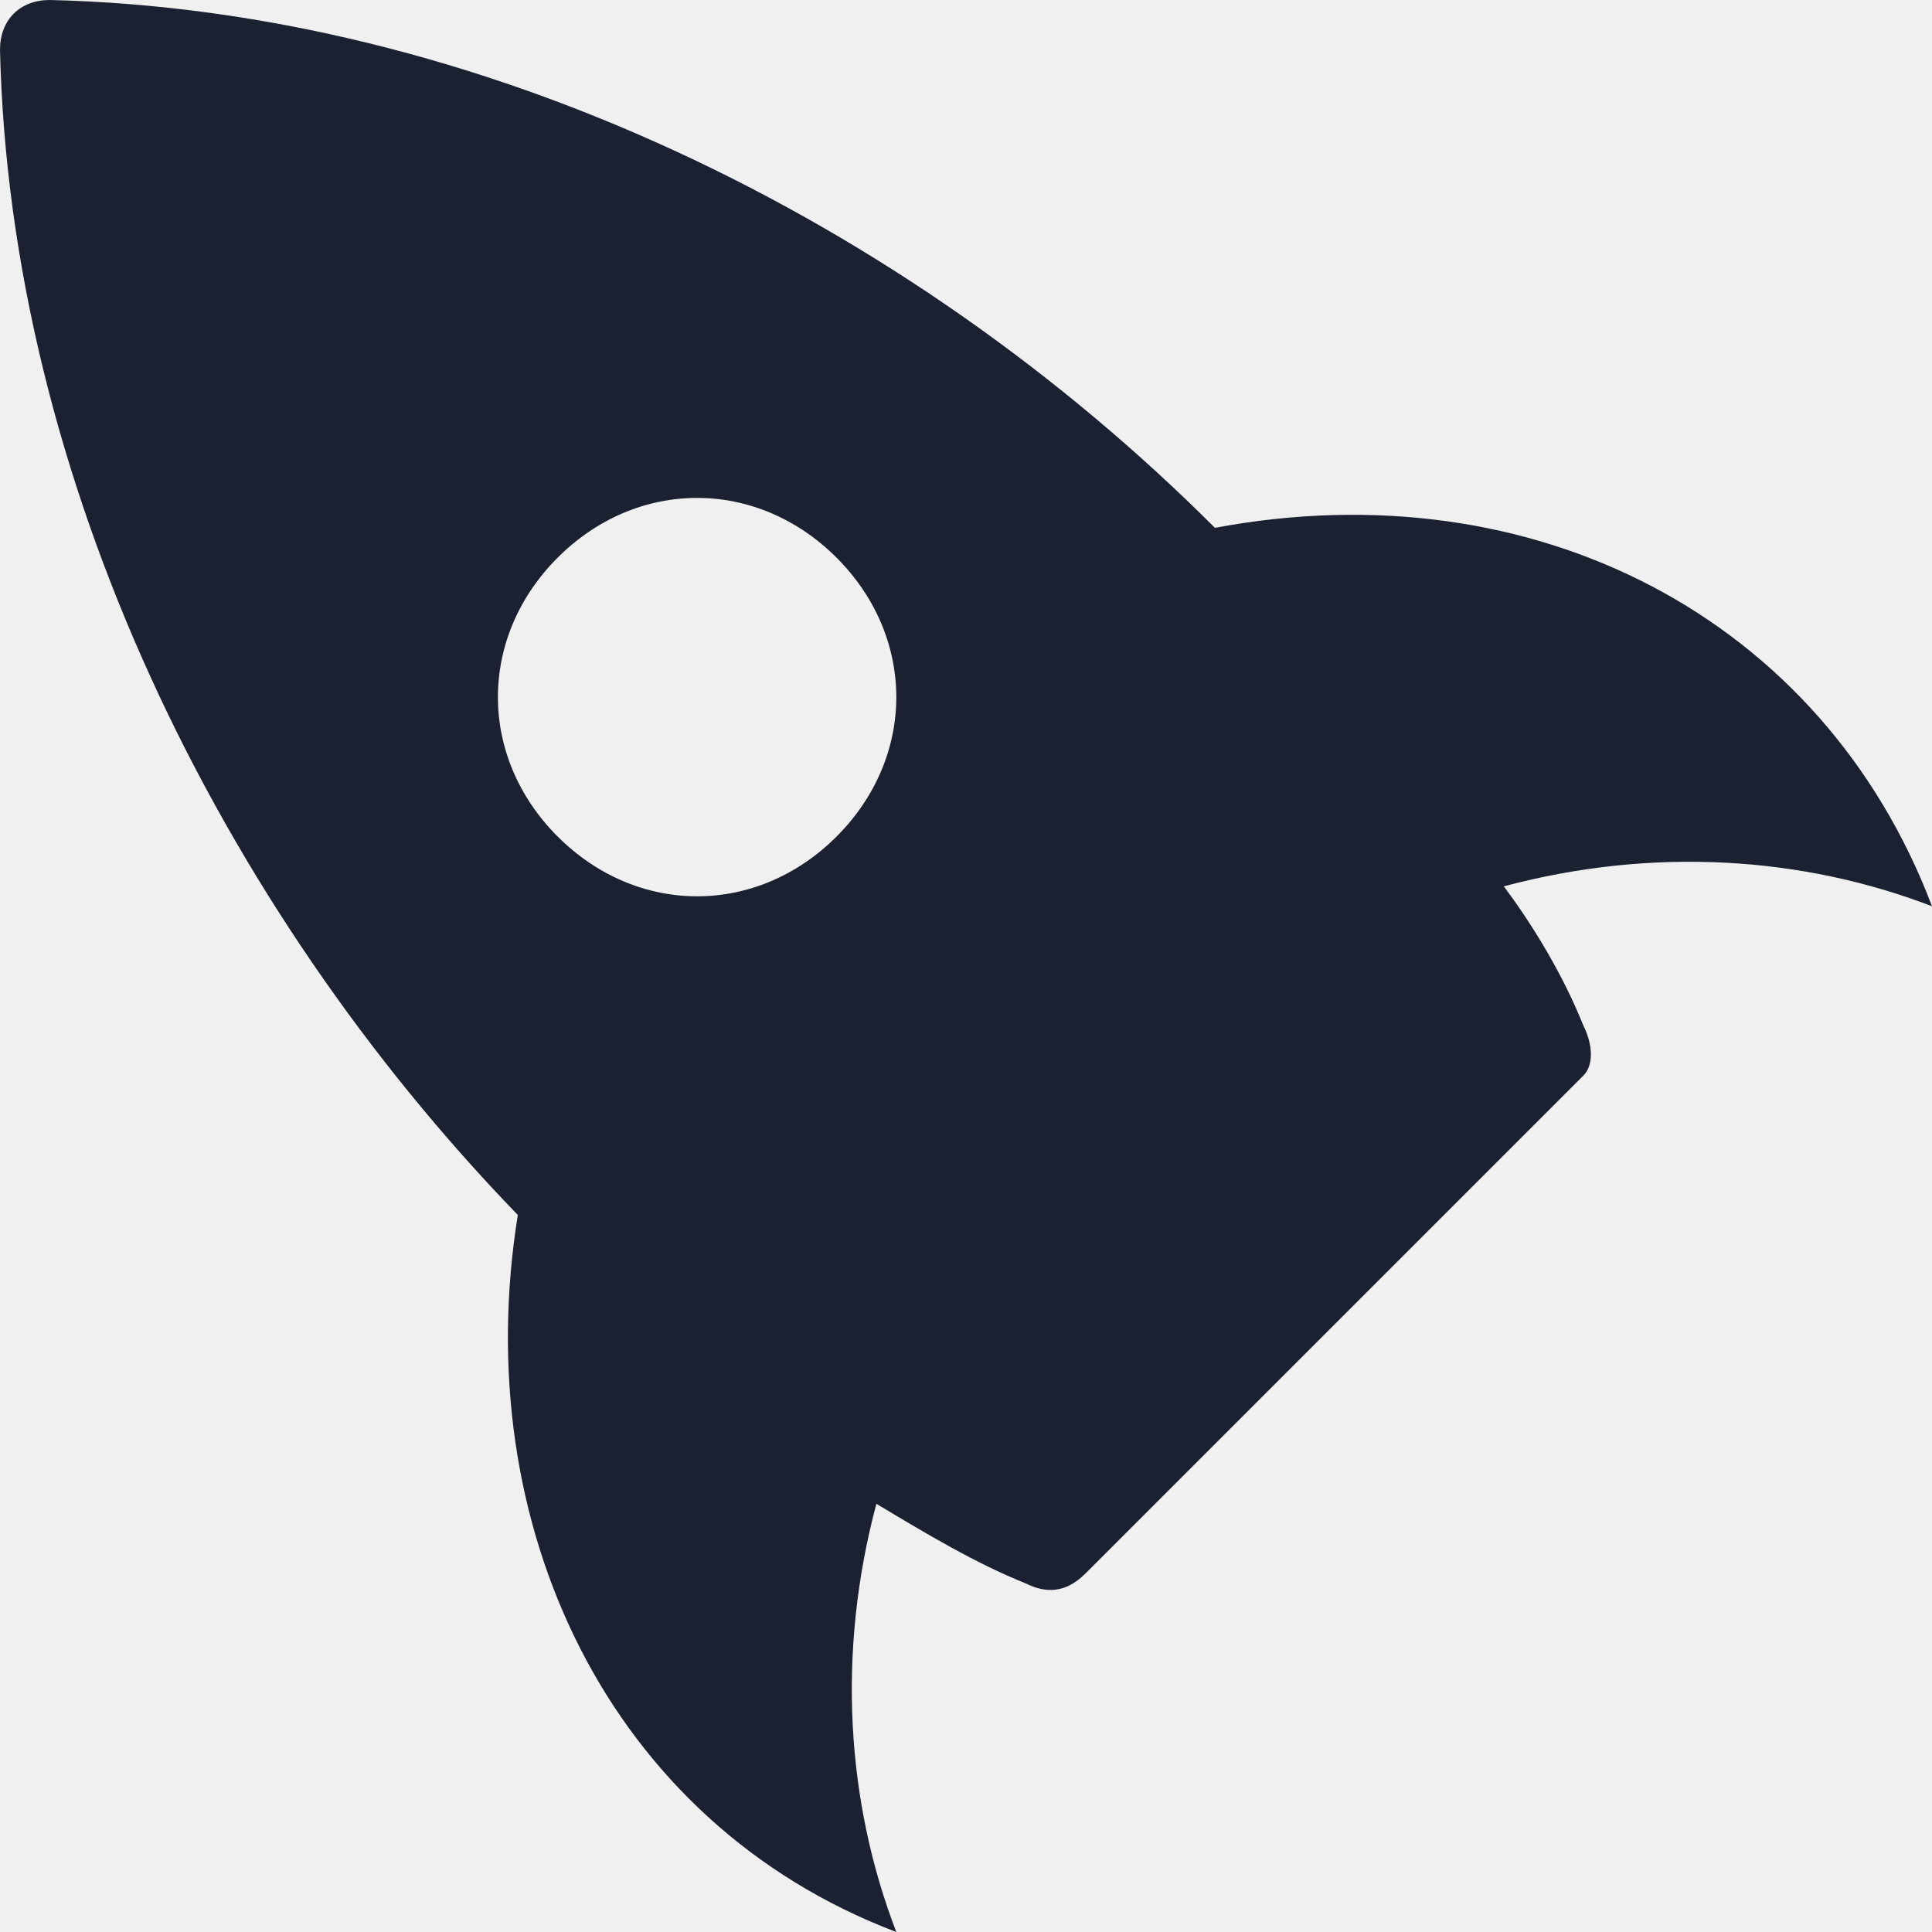
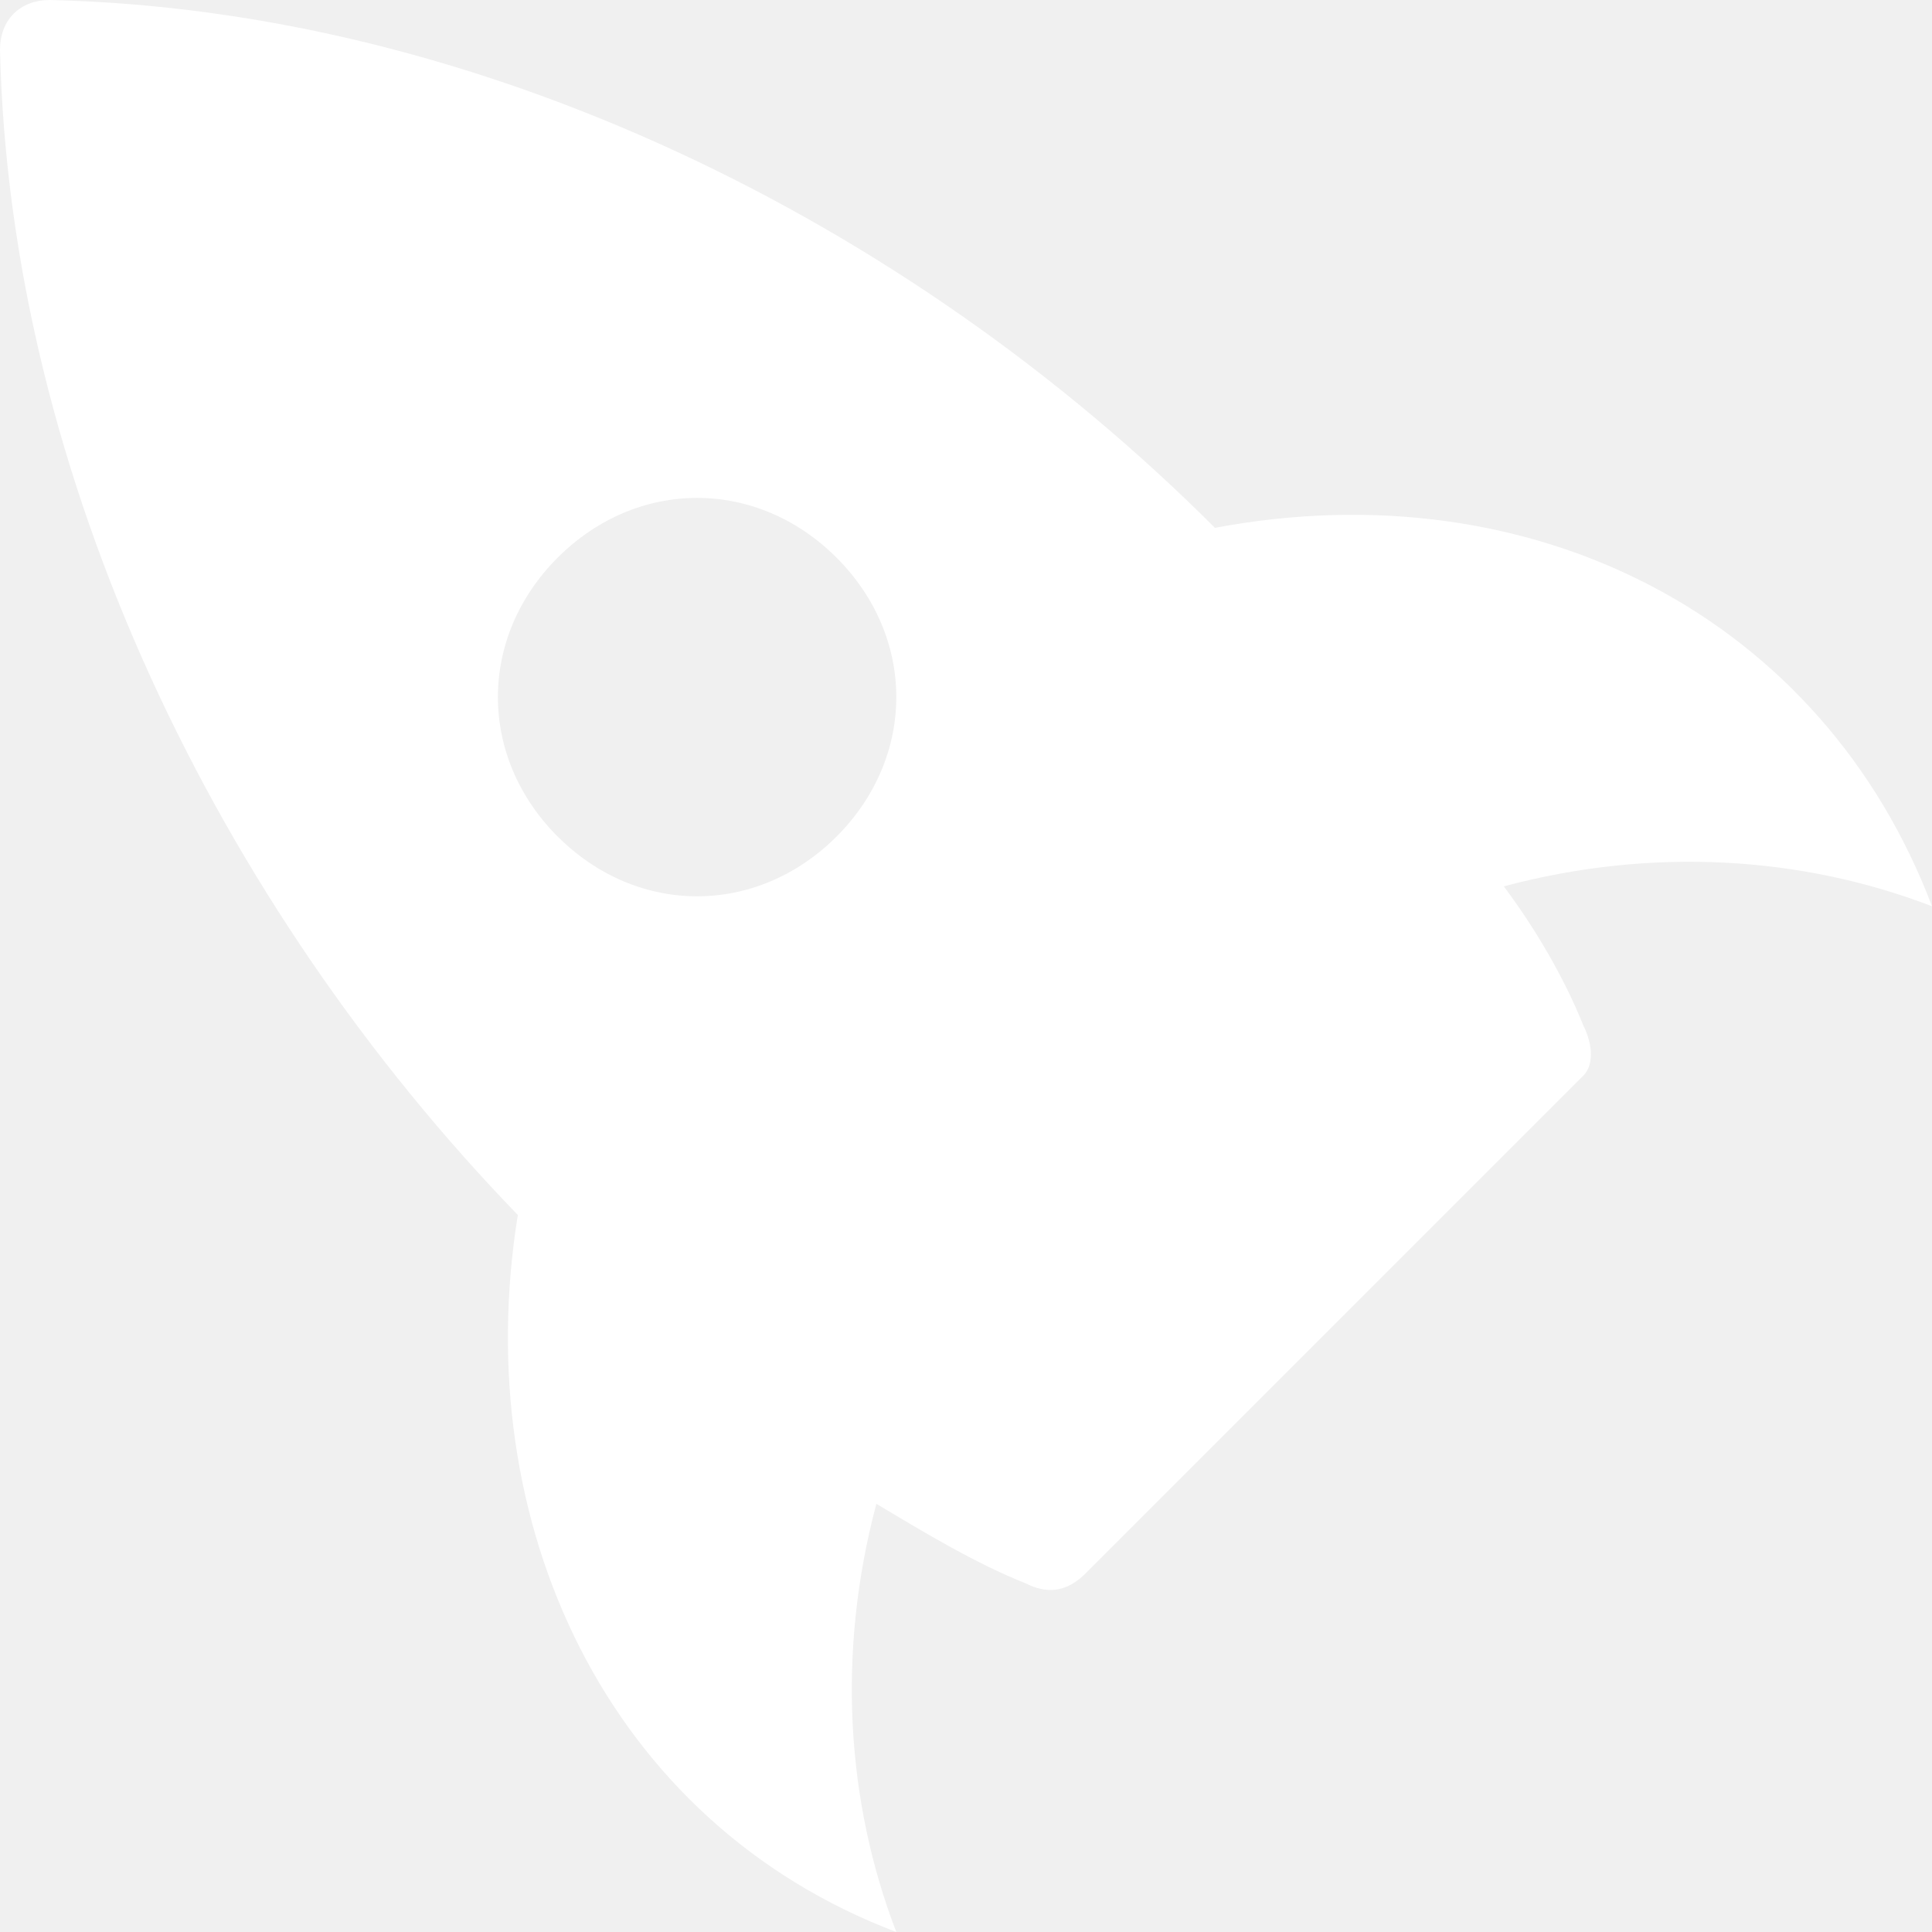
<svg xmlns="http://www.w3.org/2000/svg" width="39" height="39" fill="none">
-   <path fill-rule="evenodd" clip-rule="evenodd" d="M24.526 10.655C30.959 9.448 36.789 12.464 39 18.294c-2.613-1.005-5.629-1.206-8.644-.402.603.804 1.206 1.809 1.608 2.814.2.402.2.804 0 1.005L21.912 31.763c-.402.402-.804.402-1.206.2-1.005-.401-2.01-1.004-3.015-1.607-.804 3.015-.603 6.03.402 8.644-5.83-2.211-8.645-8.242-7.64-14.474C4.424 18.294.202 9.649 0 1.006 0 .401.402 0 1.005 0c8.644.201 17.289 4.423 23.52 10.655zm-13.268 6.232c1.608 1.608 4.02 1.608 5.629 0 1.608-1.609 1.608-4.021 0-5.63-1.609-1.608-4.021-1.608-5.63 0-1.608 1.609-1.608 4.021 0 5.63z" fill="#1B2130" />
+   <path fill-rule="evenodd" clip-rule="evenodd" d="M24.526 10.655C30.959 9.448 36.789 12.464 39 18.294c-2.613-1.005-5.629-1.206-8.644-.402.603.804 1.206 1.809 1.608 2.814.2.402.2.804 0 1.005L21.912 31.763c-.402.402-.804.402-1.206.2-1.005-.401-2.01-1.004-3.015-1.607-.804 3.015-.603 6.03.402 8.644-5.83-2.211-8.645-8.242-7.64-14.474C4.424 18.294.202 9.649 0 1.006 0 .401.402 0 1.005 0c8.644.201 17.289 4.423 23.52 10.655zm-13.268 6.232c1.608 1.608 4.02 1.608 5.629 0 1.608-1.609 1.608-4.021 0-5.63-1.609-1.608-4.021-1.608-5.63 0-1.608 1.609-1.608 4.021 0 5.63z" fill="white" />
</svg>
